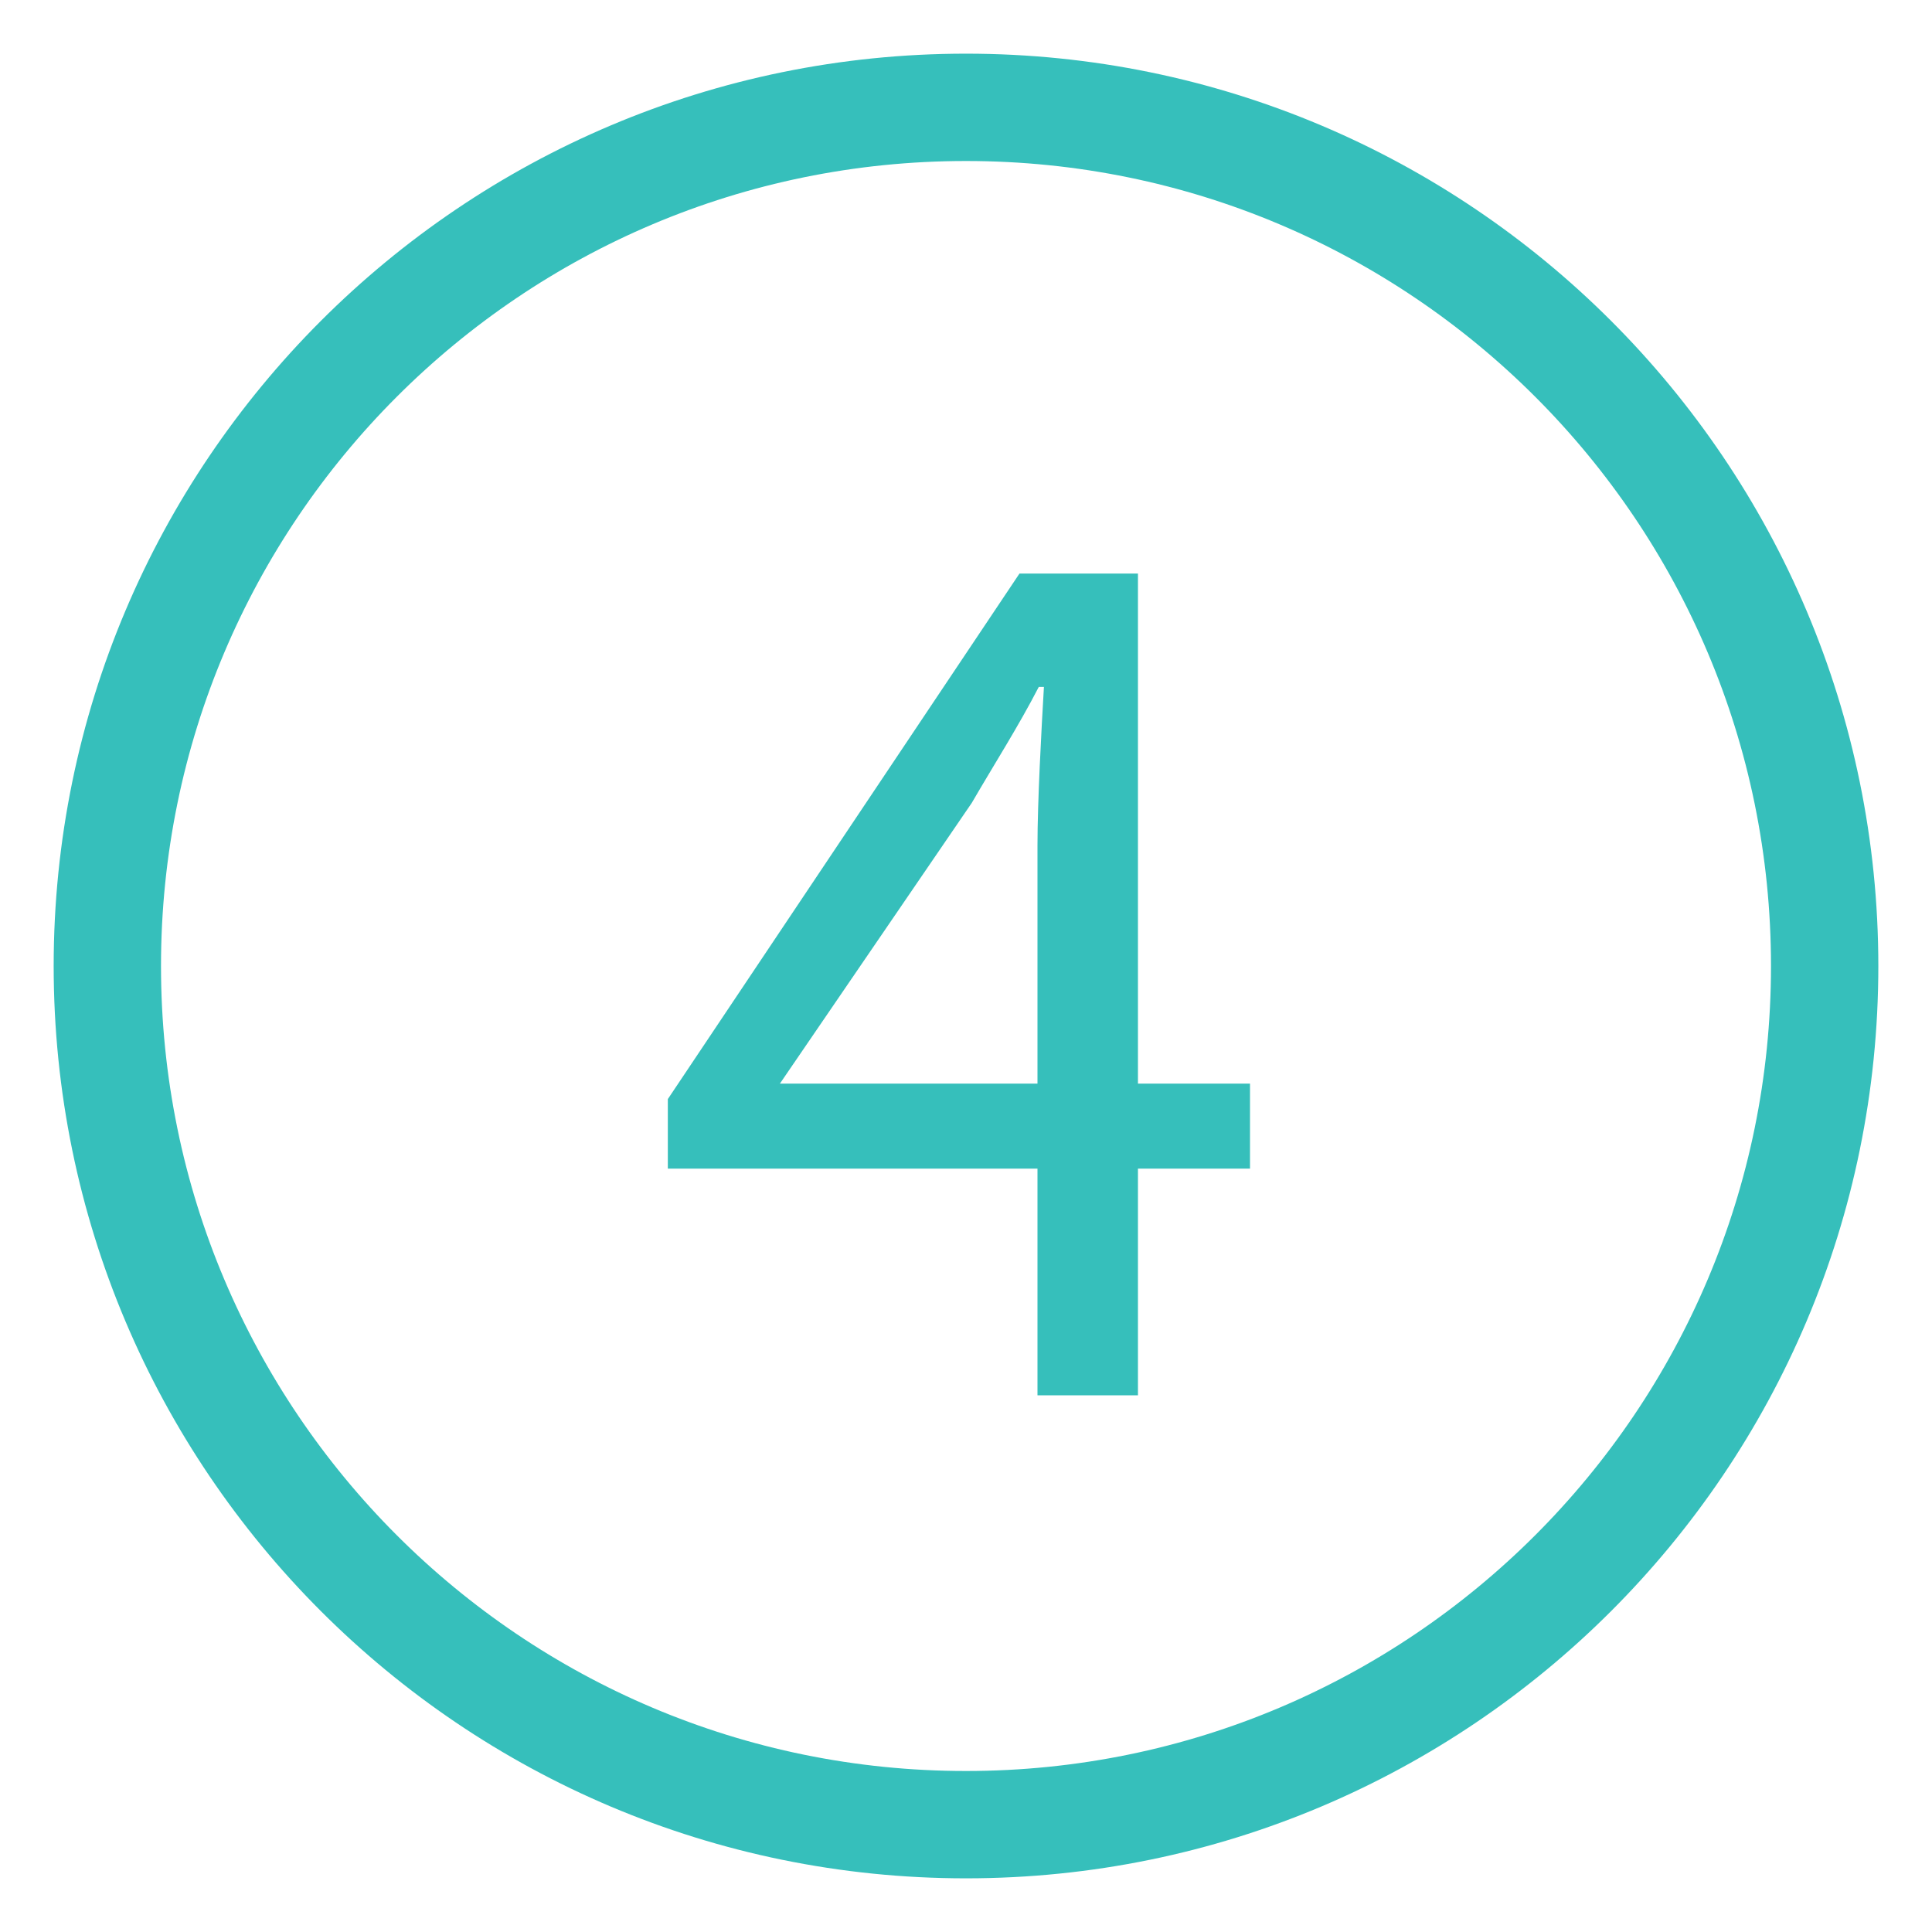
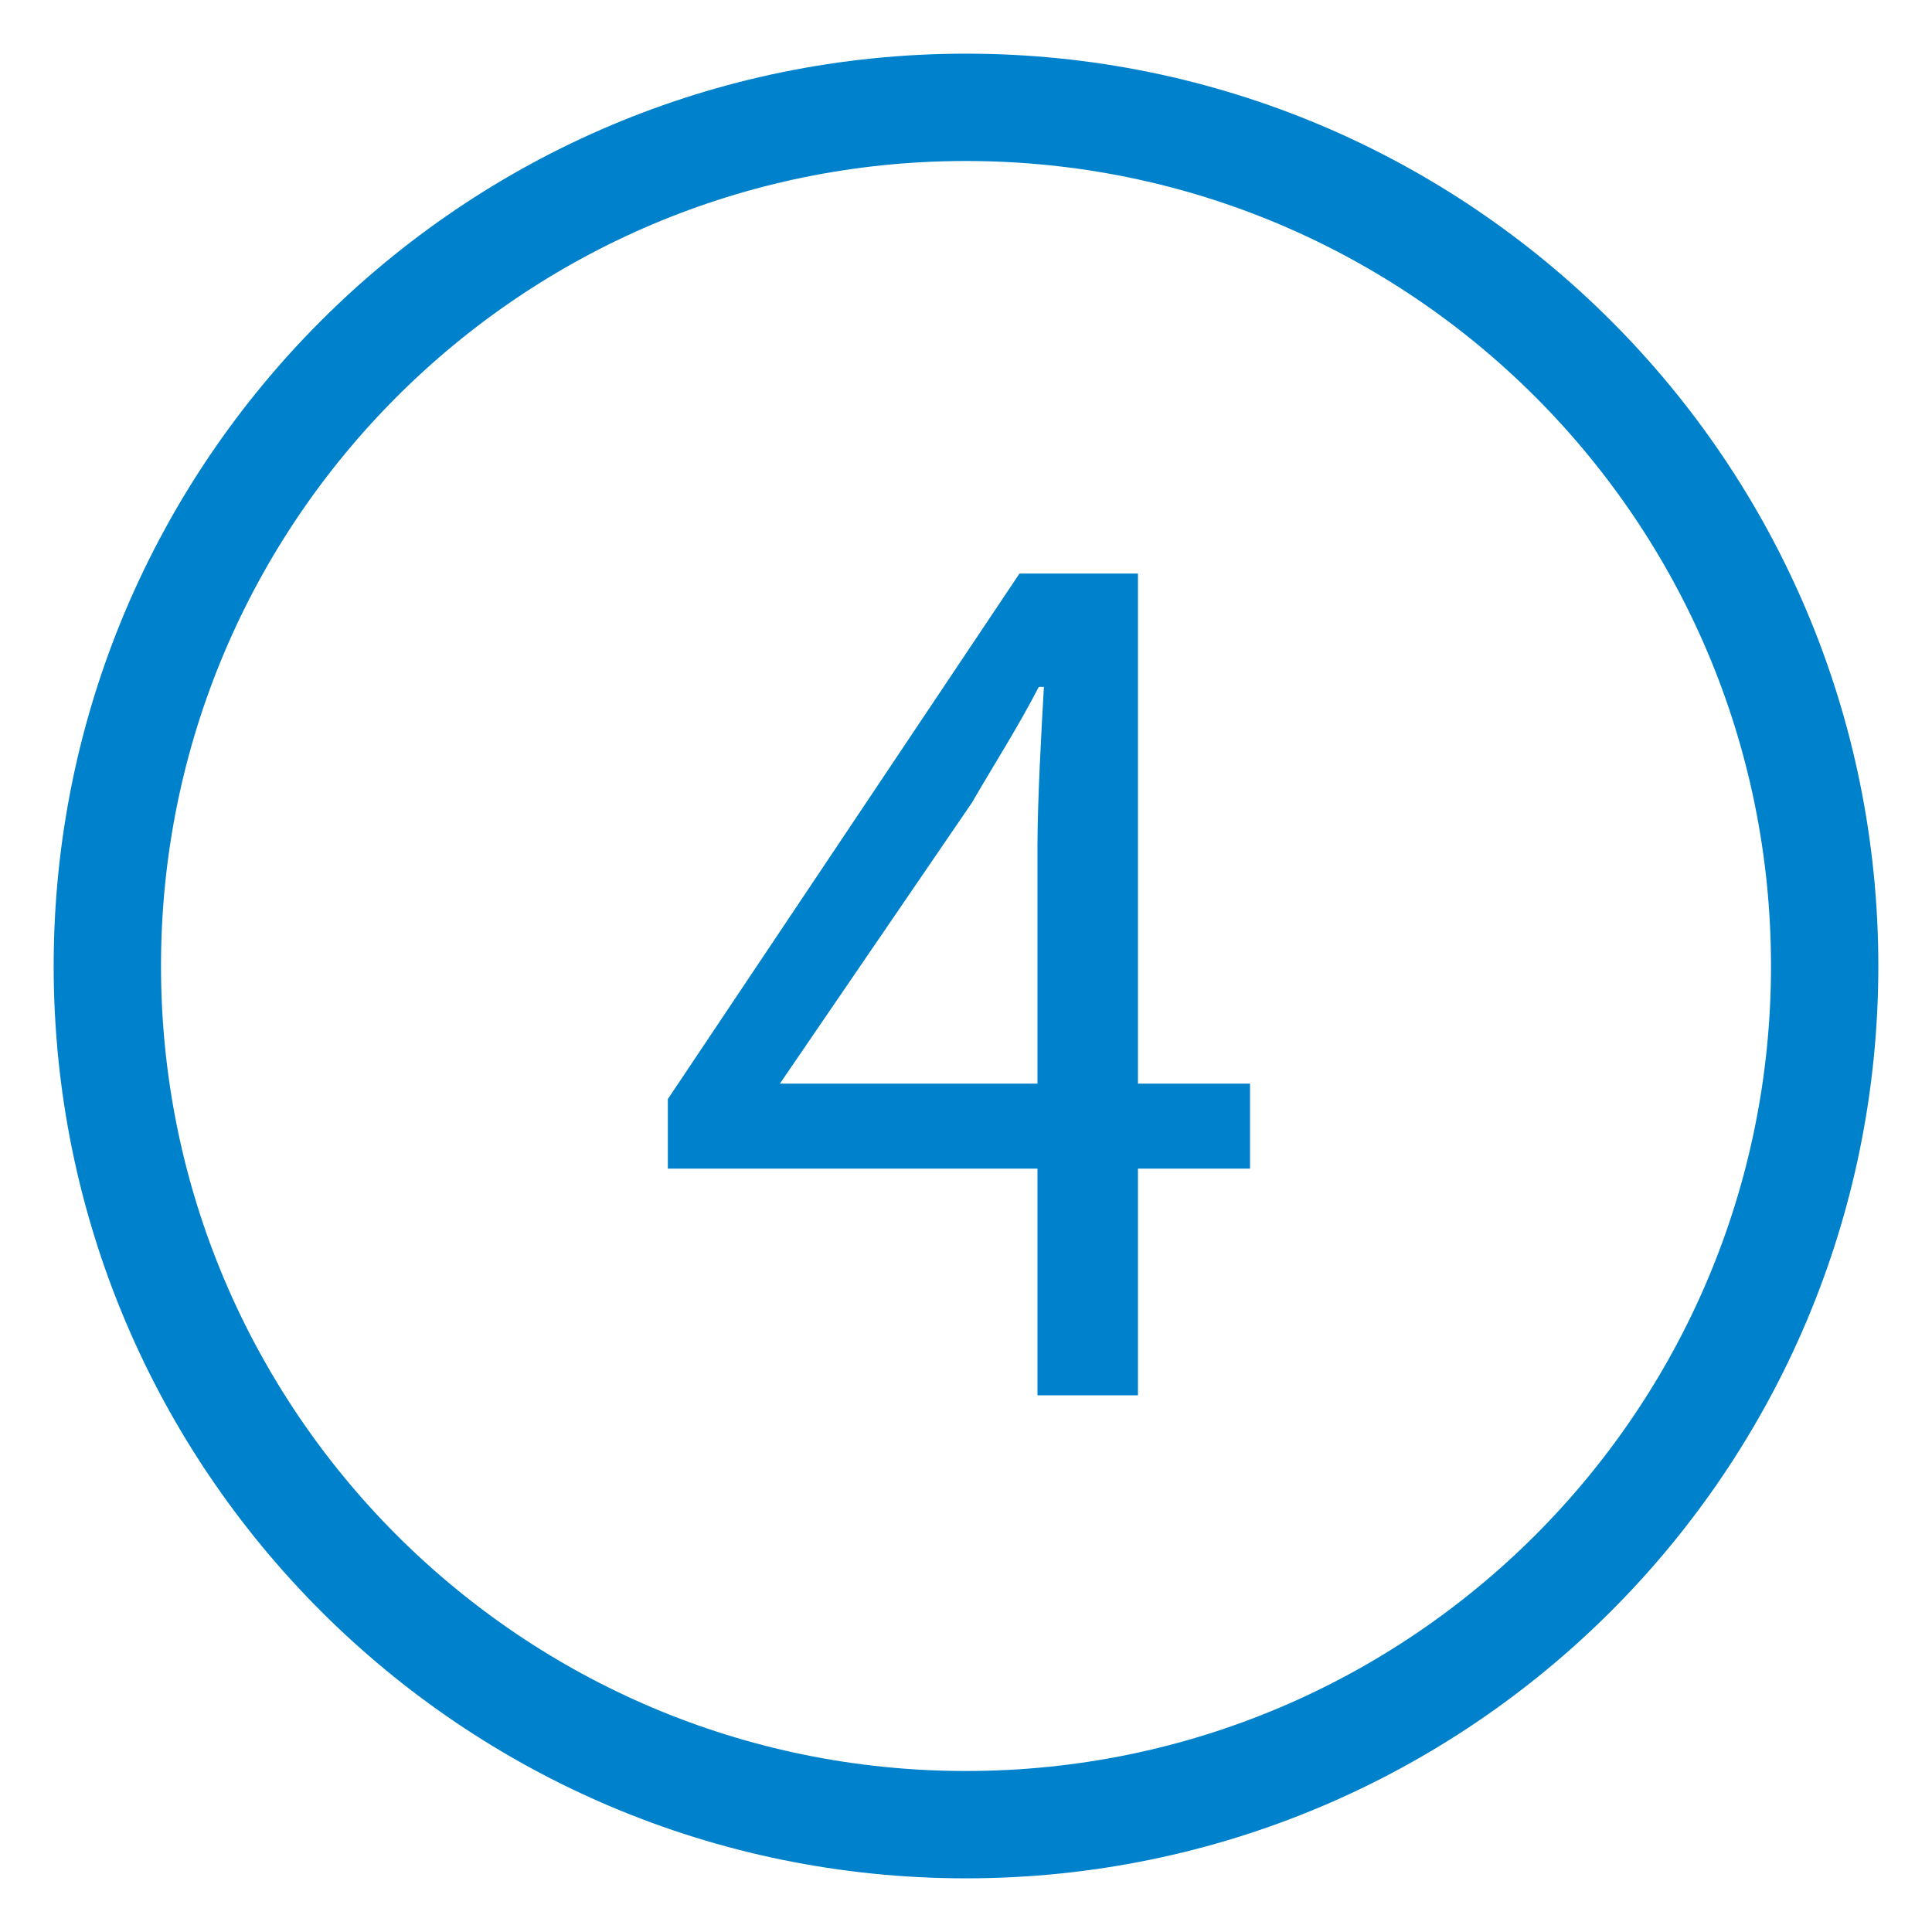
<svg xmlns="http://www.w3.org/2000/svg" width="18px" height="18px" viewBox="0 0 18 18" version="1.1">
  <defs />
  <g id="All-Screens" stroke="none" stroke-width="1" fill="none" fill-rule="evenodd">
    <g id="Flow-instructions" transform="translate(-303, -564)">
      <g id="step4" transform="translate(304, 565)">
-         <ellipse id="Oval" stroke="#36BFBB" cx="8" cy="8" rx="8" ry="8" />
-         <path d="M6.266,9.096 L8.054,6.48 C8.27,6.108 8.486,5.772 8.678,5.4 L8.726,5.4 C8.702,5.808 8.666,6.468 8.666,6.876 L8.666,9.096 L6.266,9.096 Z M10.646,9.096 L9.602,9.096 L9.602,4.344 L8.498,4.344 L5.222,9.24 L5.222,9.888 L8.666,9.888 L8.666,12 L9.602,12 L9.602,9.888 L10.646,9.888 L10.646,9.096 Z" id="4" fill="#36BFBB" />
+         <ellipse id="Oval" stroke="#0081CB" cx="8" cy="8" rx="8" ry="8" />
+         <path d="M6.266,9.096 L8.054,6.48 C8.27,6.108 8.486,5.772 8.678,5.4 L8.726,5.4 C8.702,5.808 8.666,6.468 8.666,6.876 L8.666,9.096 L6.266,9.096 Z M10.646,9.096 L9.602,9.096 L9.602,4.344 L8.498,4.344 L5.222,9.24 L5.222,9.888 L8.666,9.888 L8.666,12 L9.602,12 L9.602,9.888 L10.646,9.888 L10.646,9.096 Z" id="4" fill="#0081CB" />
      </g>
    </g>
  </g>
</svg>
